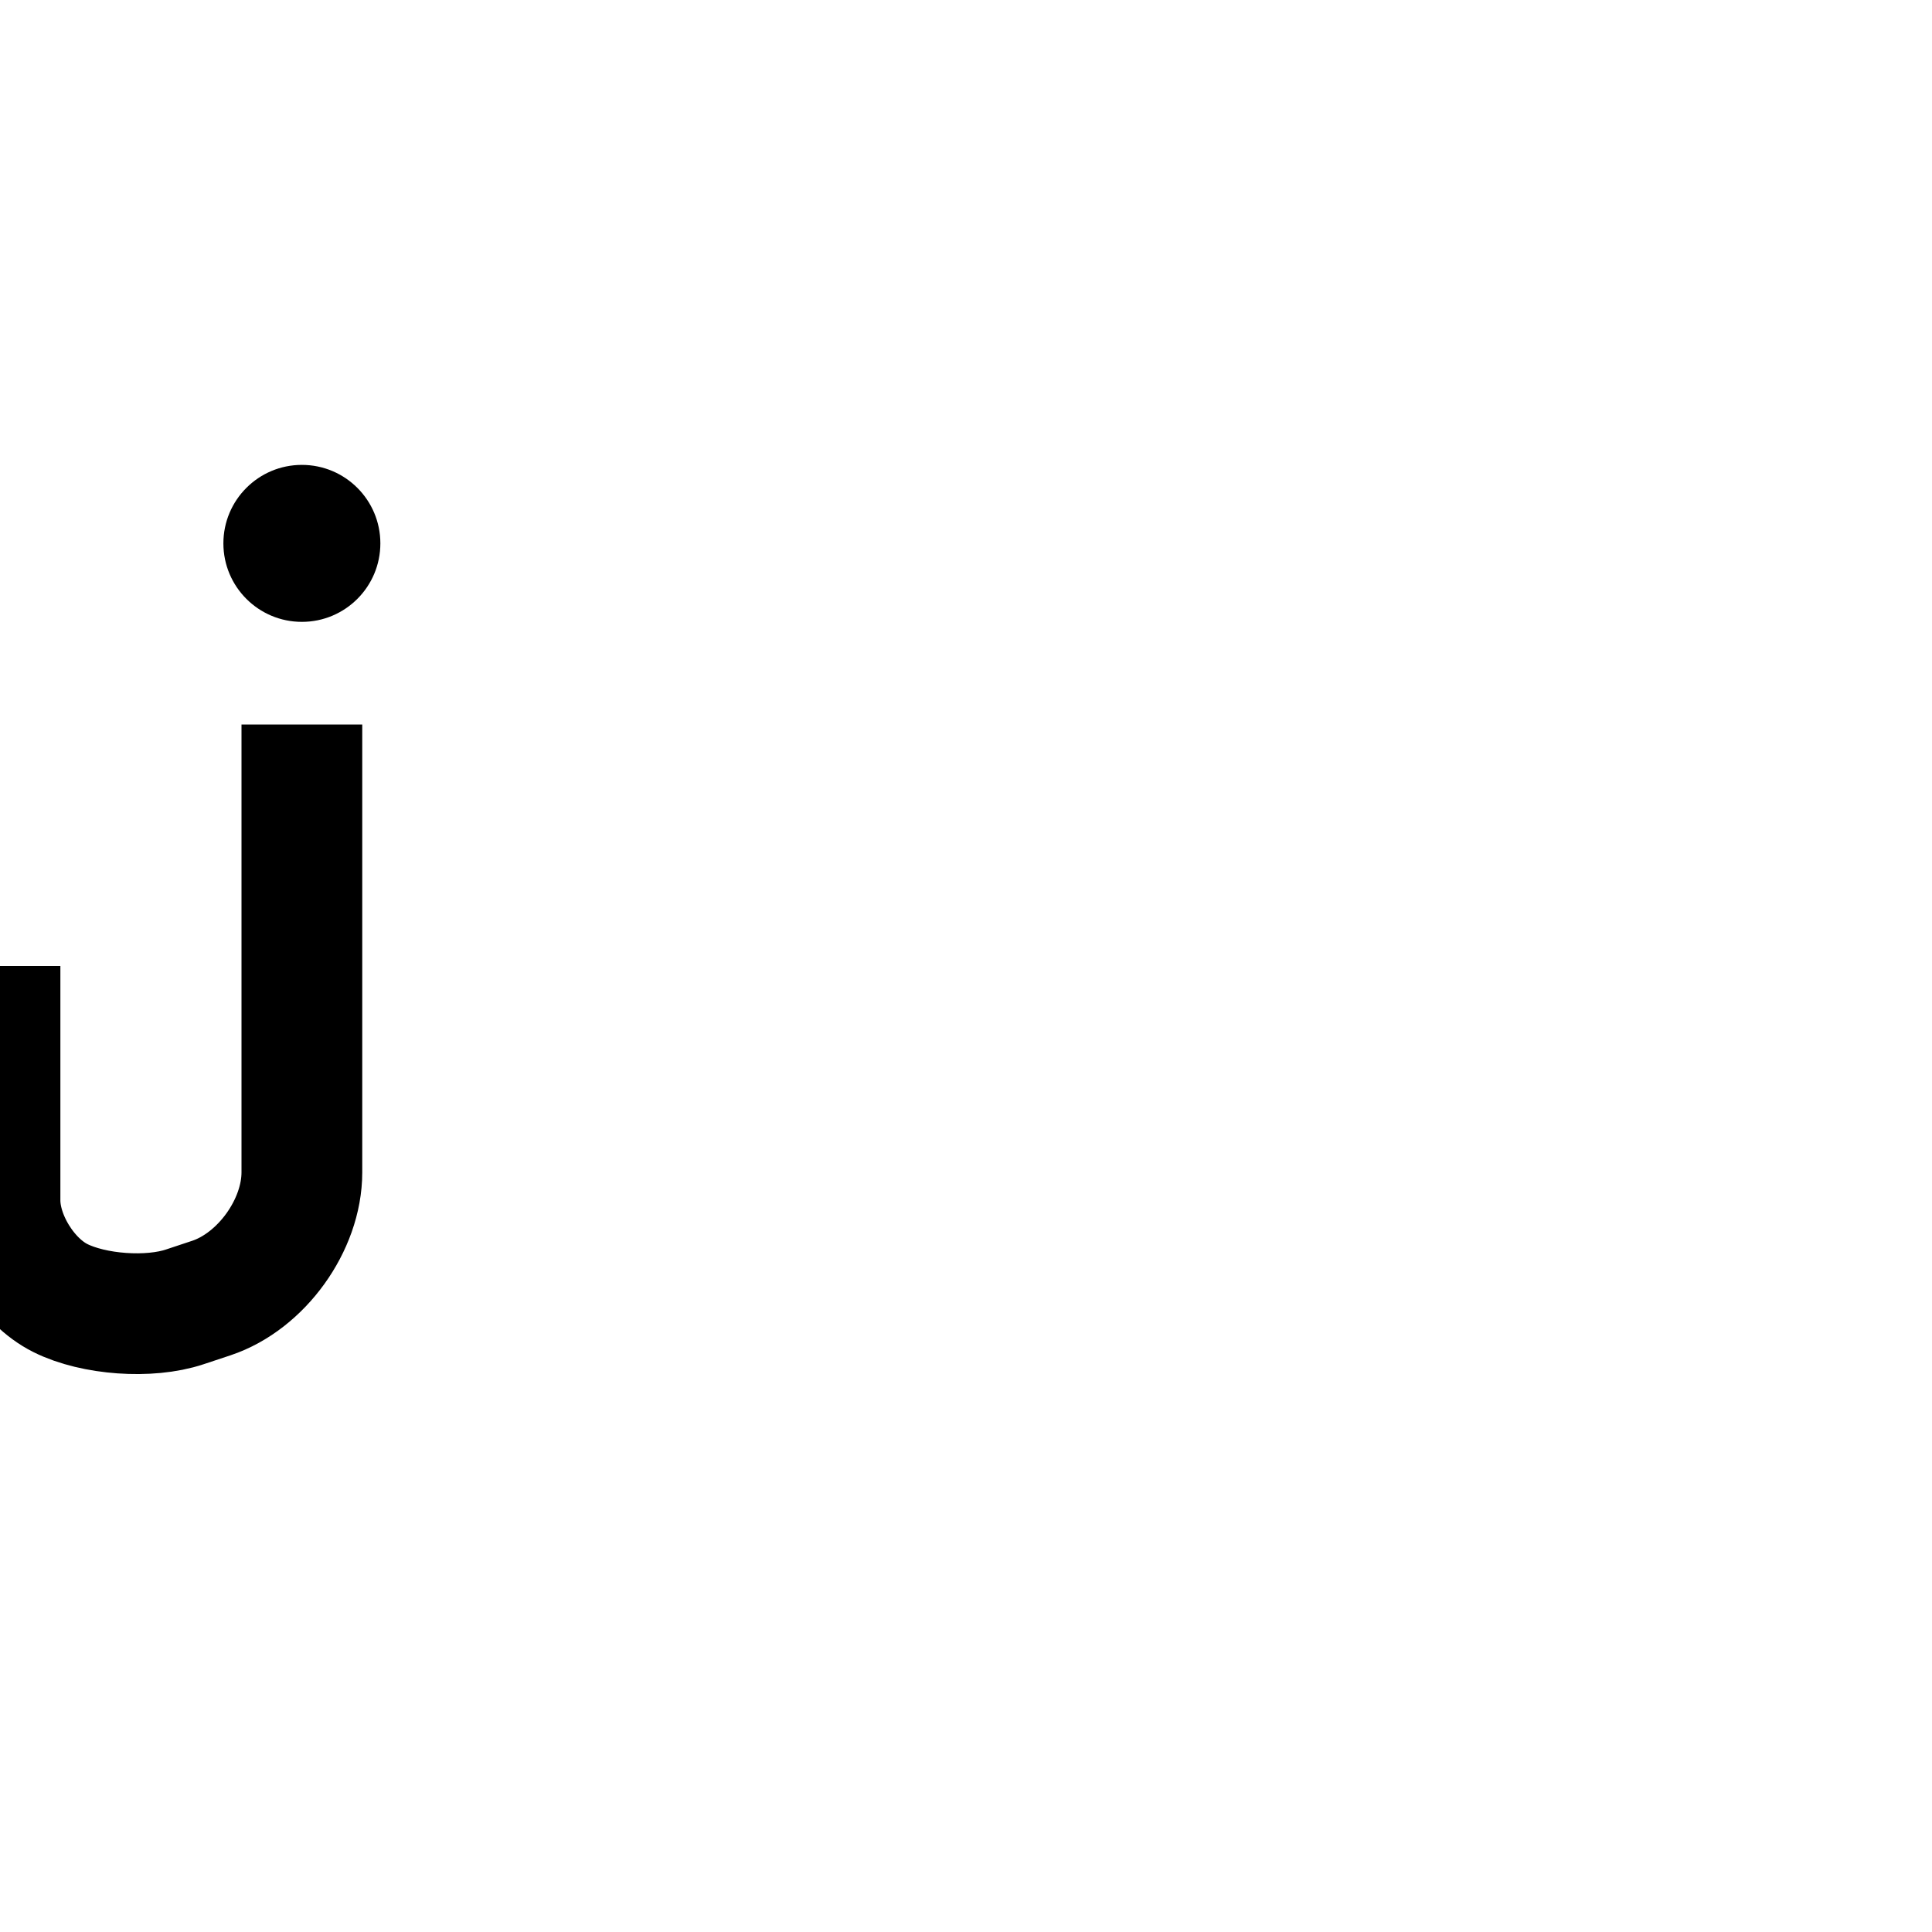
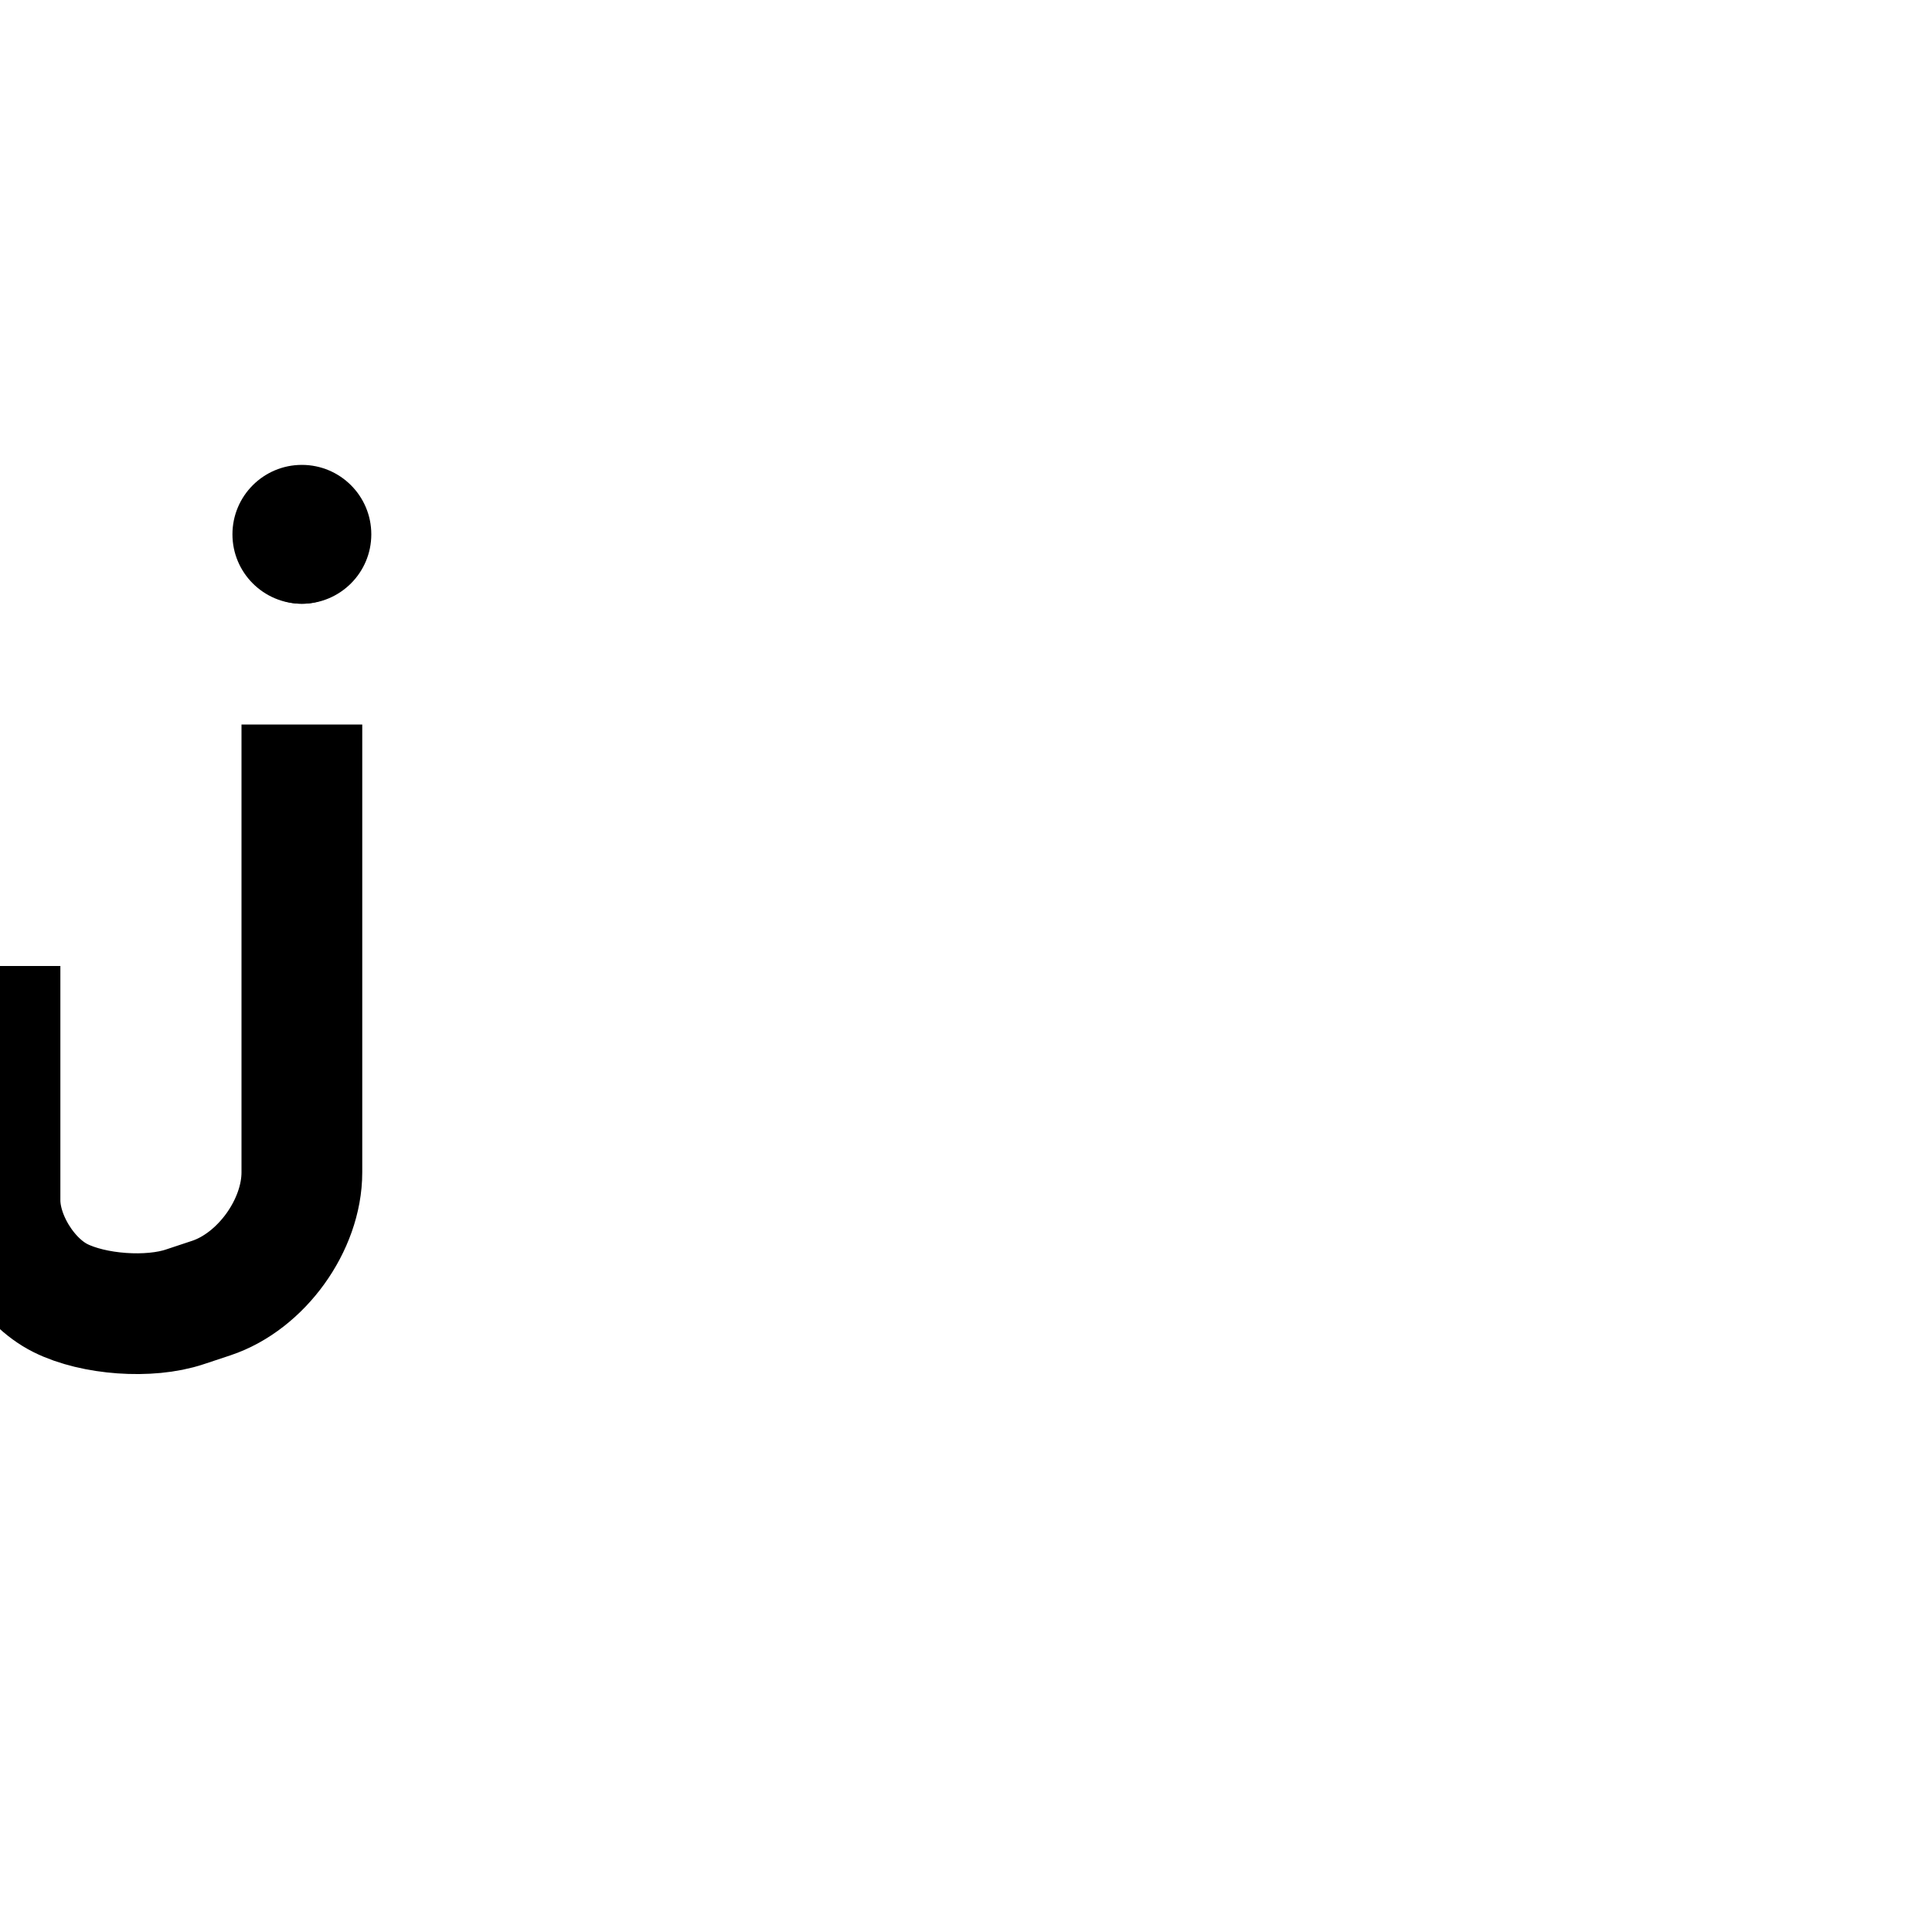
<svg xmlns="http://www.w3.org/2000/svg" viewBox="0 0 16 16" width="160" height="160">
  <path d="M2.500 6.000 C2.500 7.070 2.500 8.640 2.500 9.709 C2.500 10.146 2.164 10.612 1.750 10.750 C1.677 10.774 1.604 10.799 1.530 10.823 C1.237 10.921 0.776 10.888 0.500 10.750 C0.224 10.612 0.000 10.250 0.000 9.941 C0.000 9.461 0.000 8.480 0.000 8.000 " fill="none" stroke="#000" stroke-width="1.0" stroke-linecap="butt" stroke-linejoin="round" />
-   <circle cx="2.5" cy="4.5" r="0.65" fill="#000" />
+   <circle cx="2.5" cy="4.425" r="0.575" fill="#000" />
  <circle cx="2.5" cy="4.5" r="0.5" fill="#000" />
</svg>
